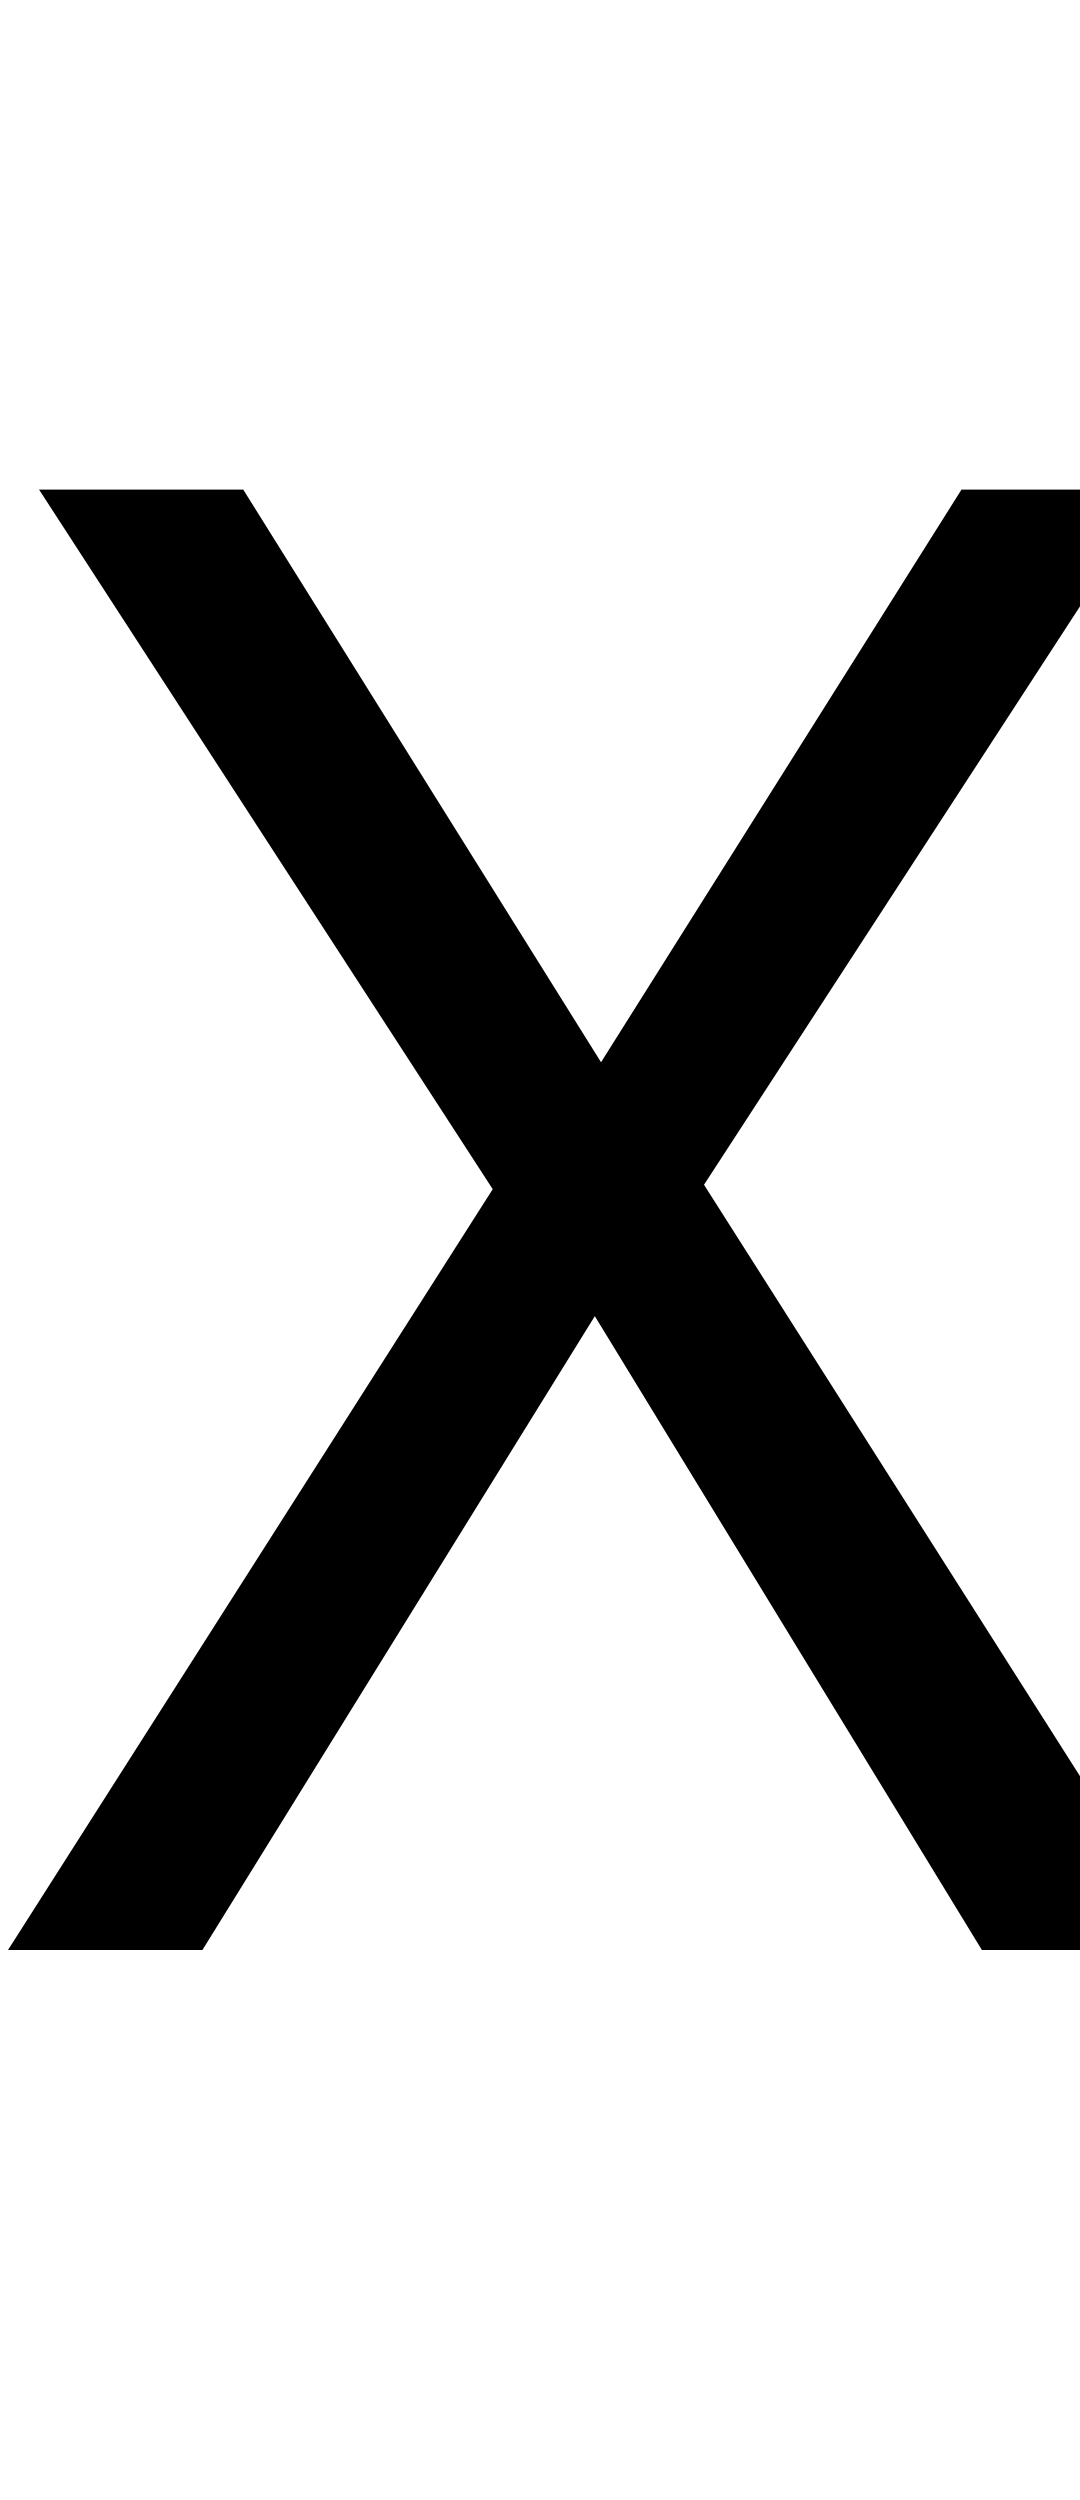
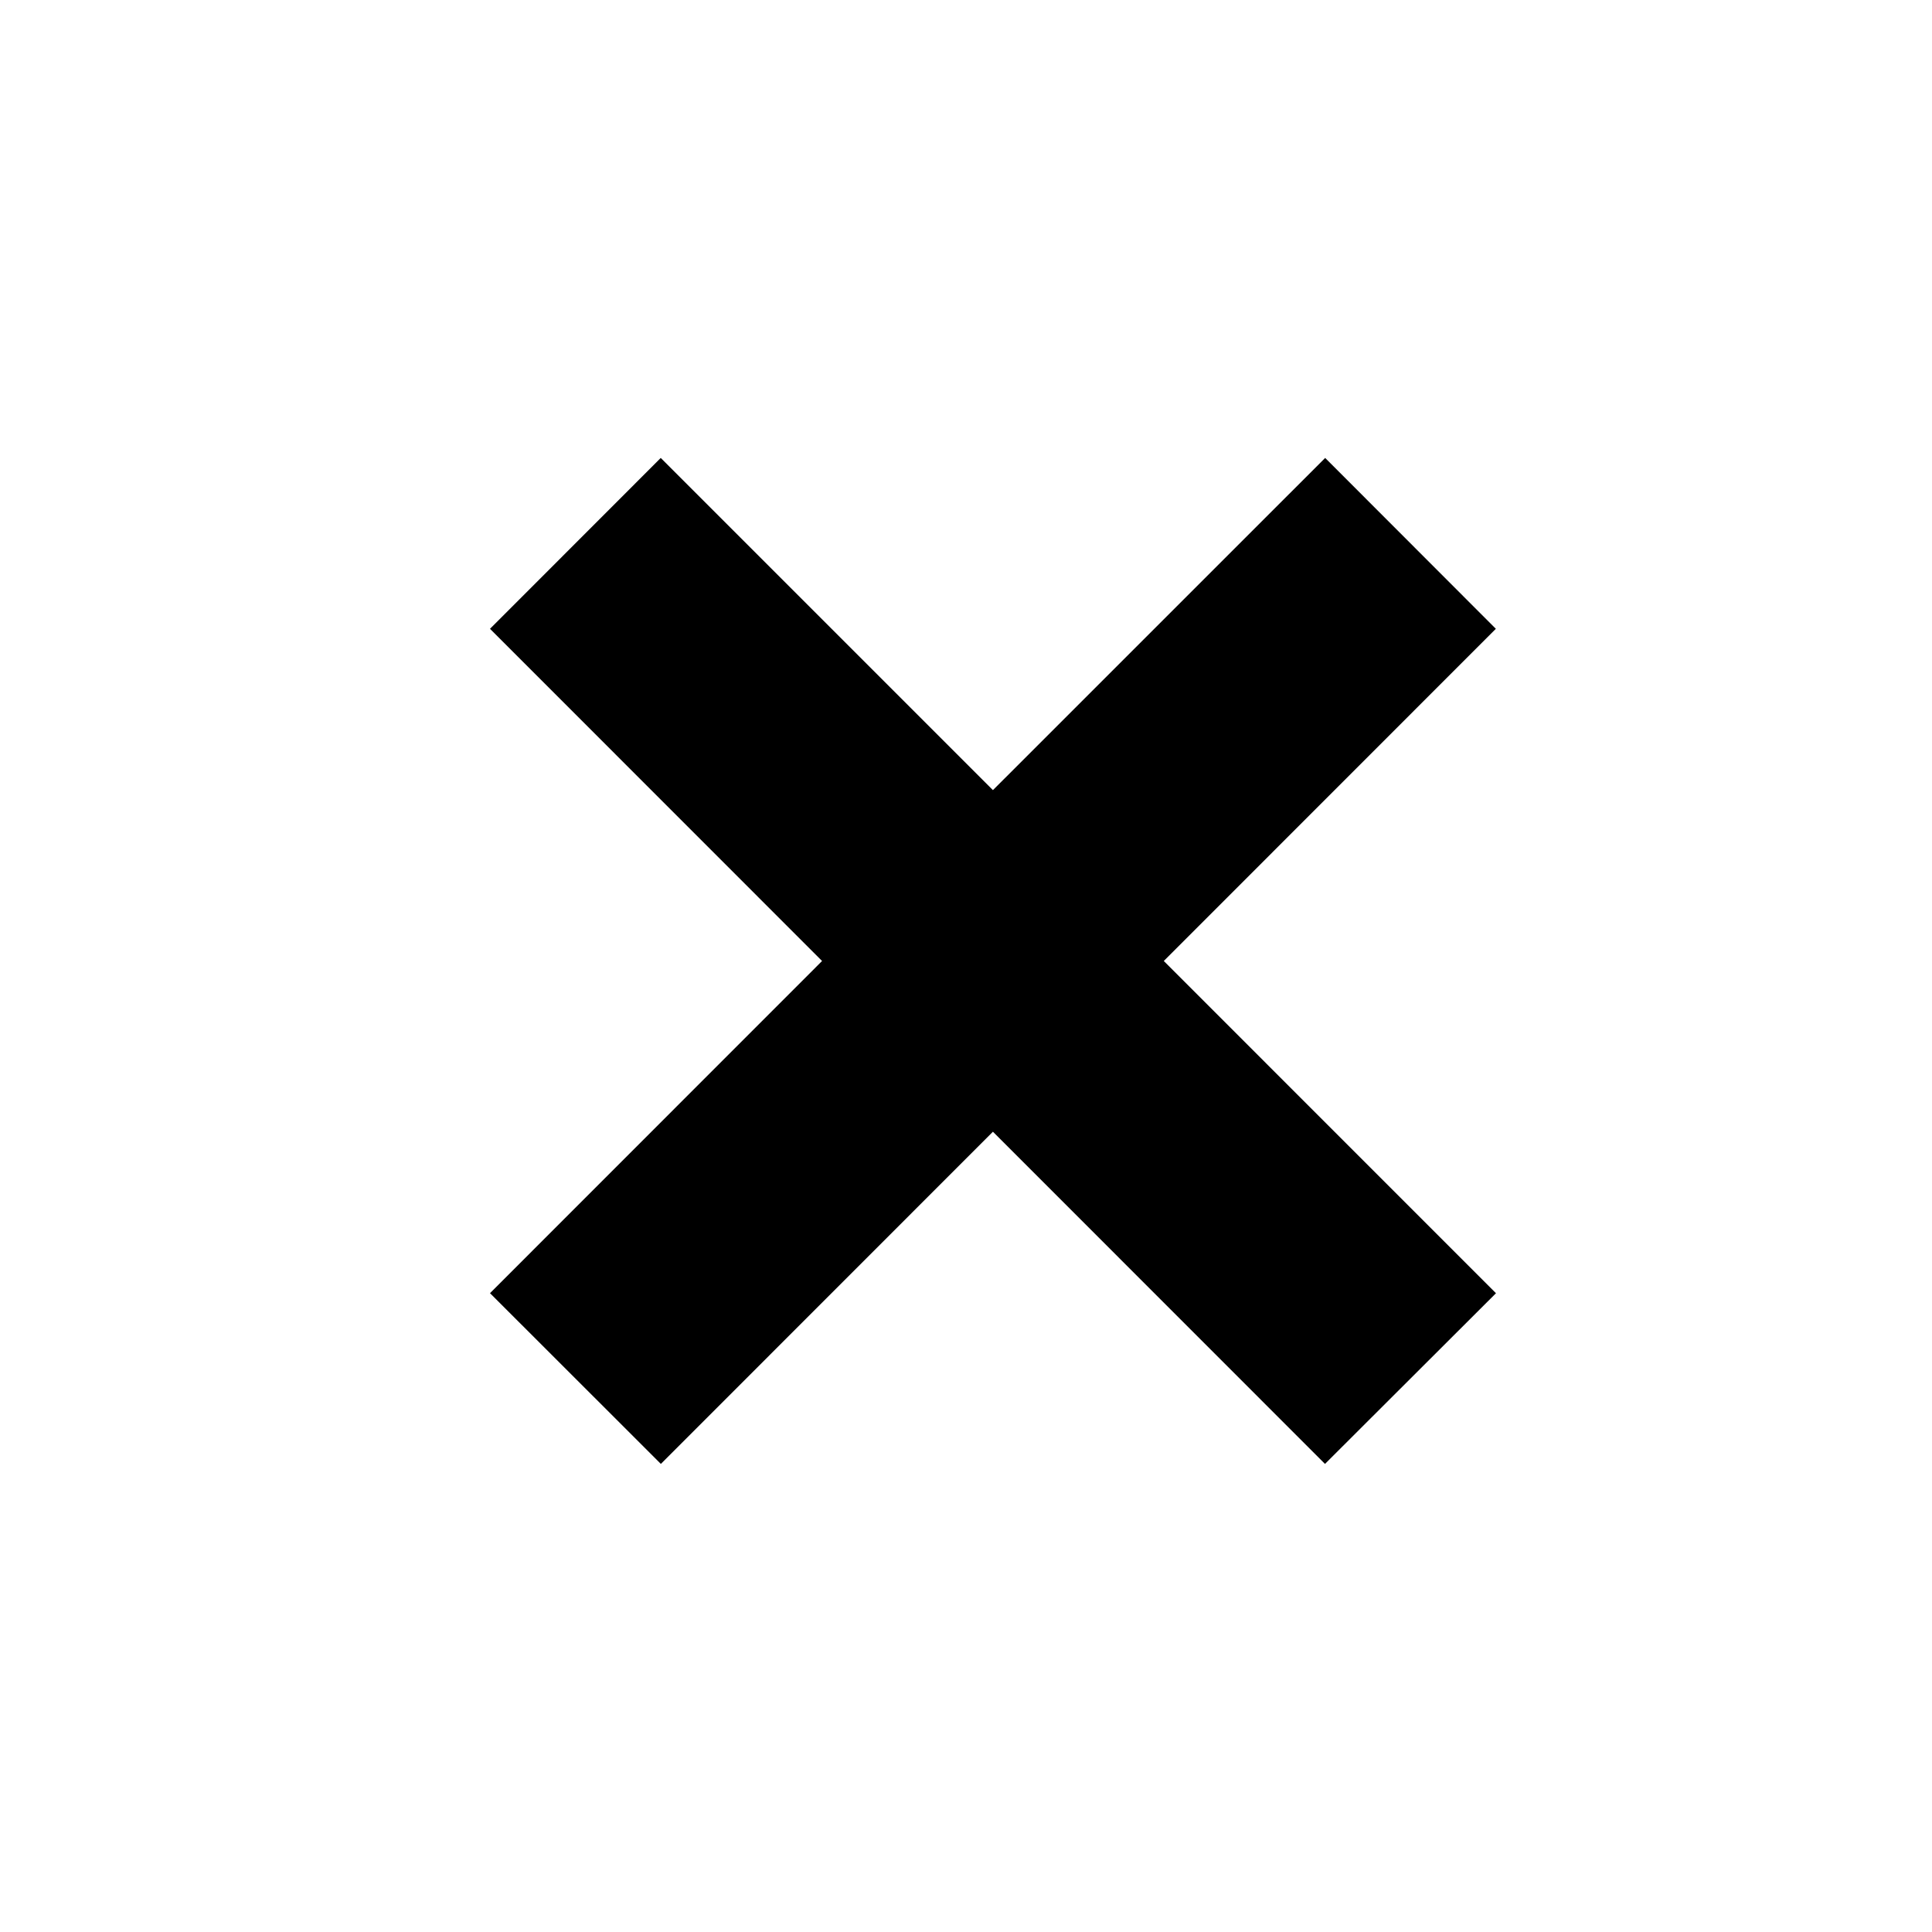
- <svg xmlns="http://www.w3.org/2000/svg" width="19" height="44" id="screenshot-e3d4606c-48a6-8028-8005-7fe35a02832c" fill="none" version="1.1">
-   <style>@font-face {
-     font-family: 'sourcesanspro';
-     font-style: normal;
-     font-weight: 400;
-     font-display: block;
-     src: url(https://design.penpot.app/fonts/sourcesanspro-regular.woff) format('woff');
-   }</style>
-   <g transform="matrix(1, 0, 0, 1, 0, 0)" class="text-container" id="shape-e3d4606c-48a6-8028-8005-7fe35a02832c">
-     <defs>
-       <pattern patternUnits="userSpaceOnUse" x="0" y="0" width="18.455" height="46.577" id="fill-0-render-1-0">
-         <rect width="18.455" height="46.577" style="fill: rgb(0, 0, 0); fill-opacity: 1;" />
-       </pattern>
-     </defs>
-     <text y="44.868" dominant-baseline="ideographic" textLength="18.455" lengthAdjust="spacingAndGlyphs" style="text-transform: none; font-family: sourcesanspro; letter-spacing: normal; font-style: normal; font-weight: 400; white-space: pre; font-size: 36px; text-decoration: none solid rgb(0, 0, 0); direction: ltr; fill: rgb(0, 0, 0); fill-opacity: 1;" class="fills" id="fills-e3d4606c-48a6-8028-8005-7fe35a02832c">X</text>
-   </g>
+ <svg xmlns="http://www.w3.org/2000/svg" width="512" height="512" viewBox="0 0 32 32">
+   <path fill="currentColor" d="m24.778 21.42l-5.502-5.503l5.5-5.502l-2.827-2.83l-5.503 5.502l-5.502-5.502l-2.828 2.83l5.5 5.502l-5.5 5.502l2.83 2.828l5.5-5.502l5.5 5.502z" />
</svg>
